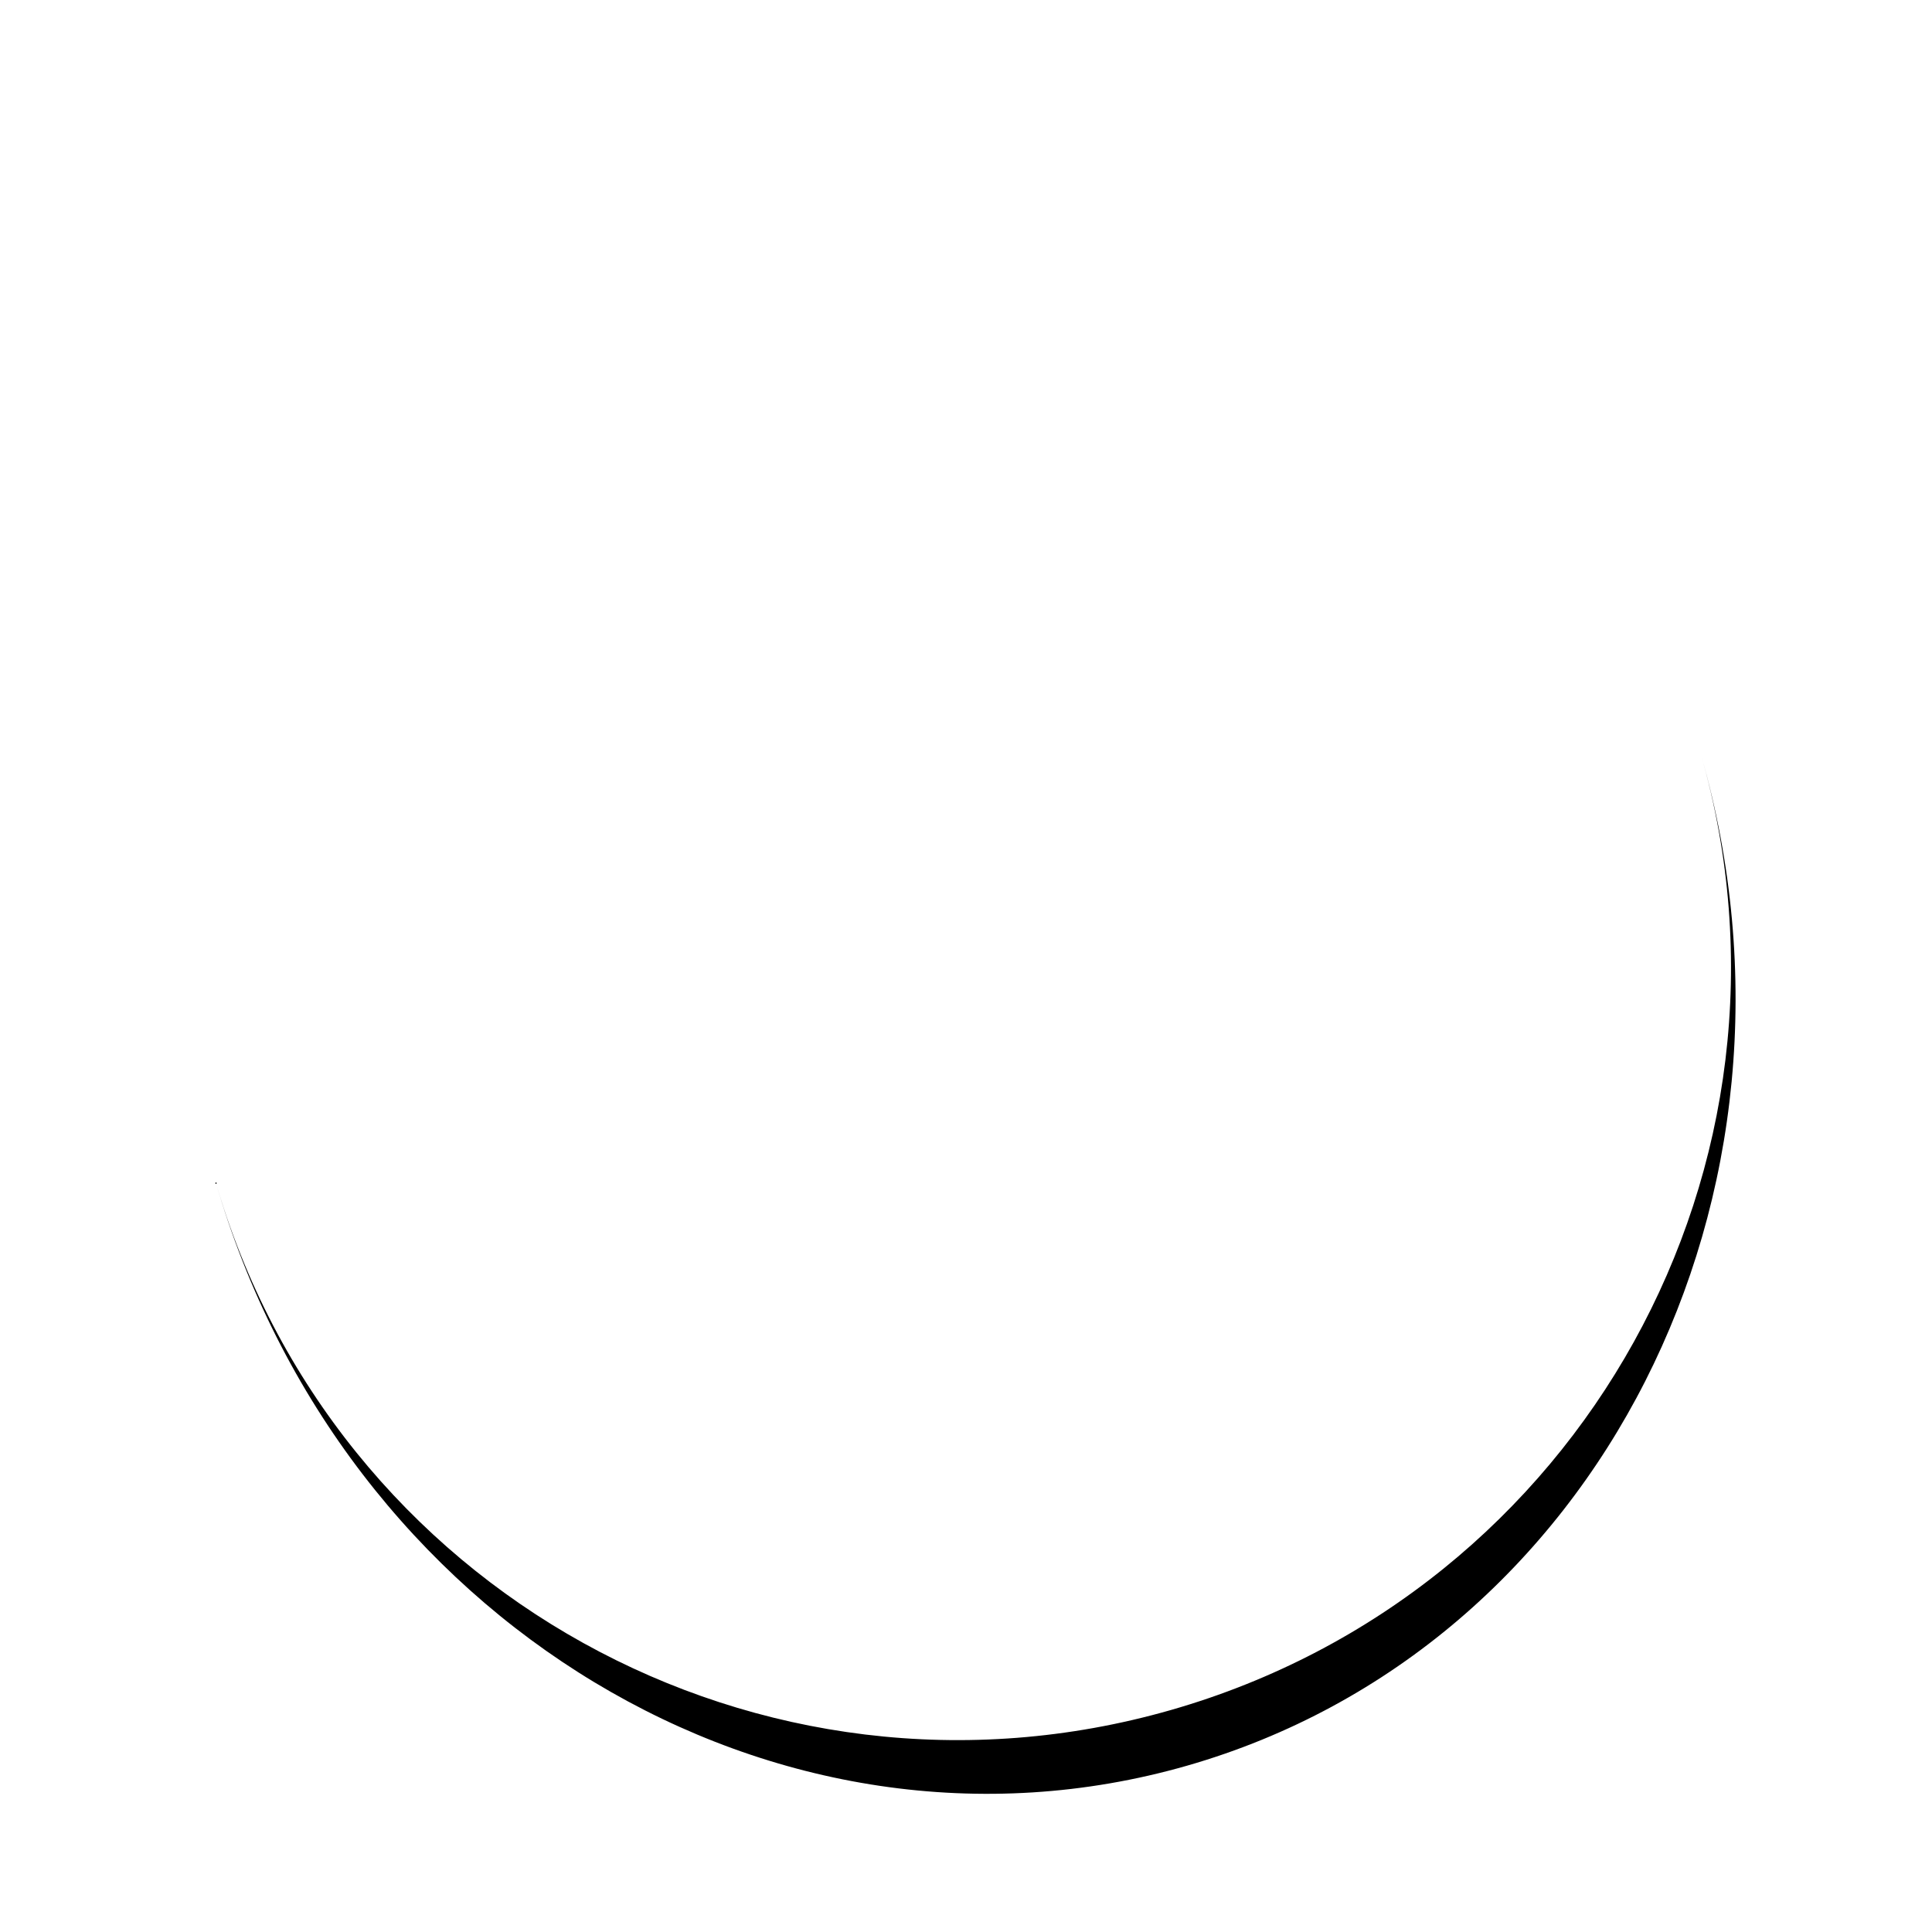
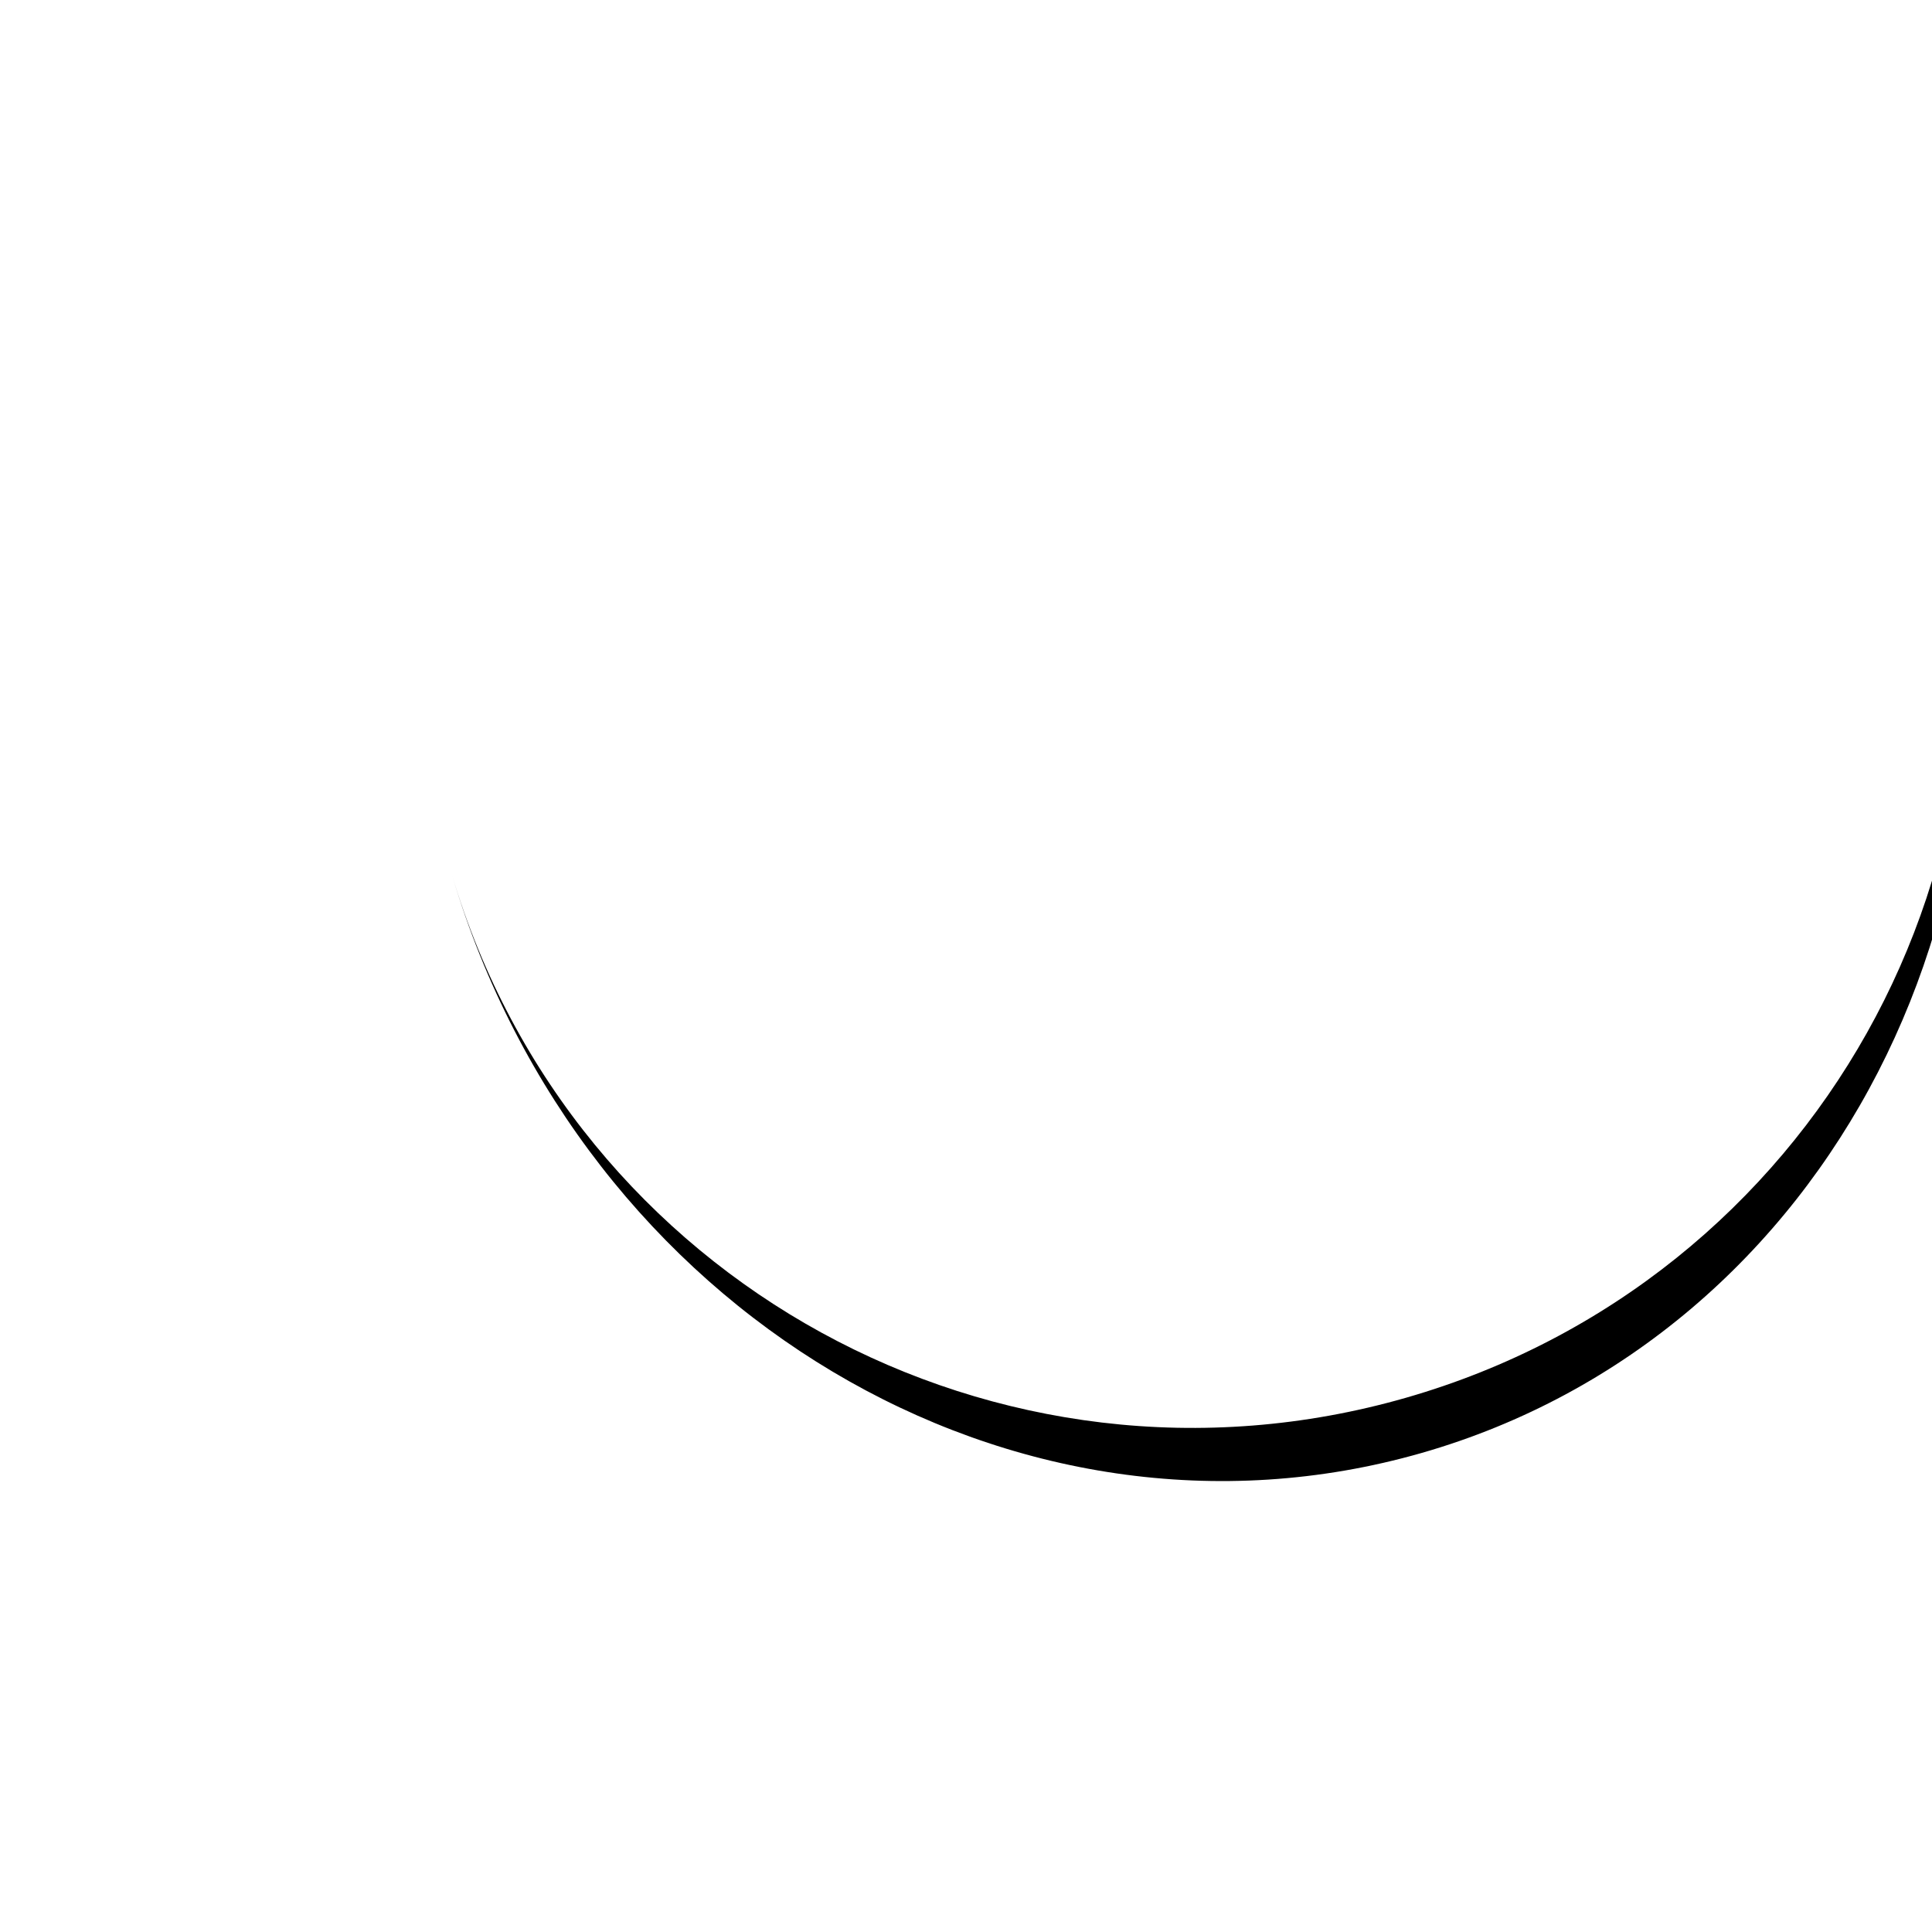
- <svg xmlns="http://www.w3.org/2000/svg" width="200px" height="200px" viewBox="0 0 100 100" preserveAspectRatio="xMidYMid" class="lds-eclipse" style="background: none;">
-   <path ng-attr-d="{{config.pathCmd}}" ng-attr-fill="{{config.color}}" stroke="none" d="M10 50A40 40 0 0 0 90 50A40 43 0 0 1 10 50" fill="#000000" transform="rotate(344 50 51.5)">
+ <svg xmlns="http://www.w3.org/2000/svg" width="200" height="200" viewBox="0 0 100 100" preserveAspectRatio="xMidYMid" class="lds-eclipse" style="background:none">
+   <path d="M23.4 45.3a40 40 344 0 0 76.9-22.04A40 43 344 0 1 23.4 45.3">
    <animateTransform attributeName="transform" type="rotate" calcMode="linear" values="0 50 51.5;360 50 51.5" keyTimes="0;1" dur="1.5s" begin="0s" repeatCount="indefinite" />
  </path>
</svg>
